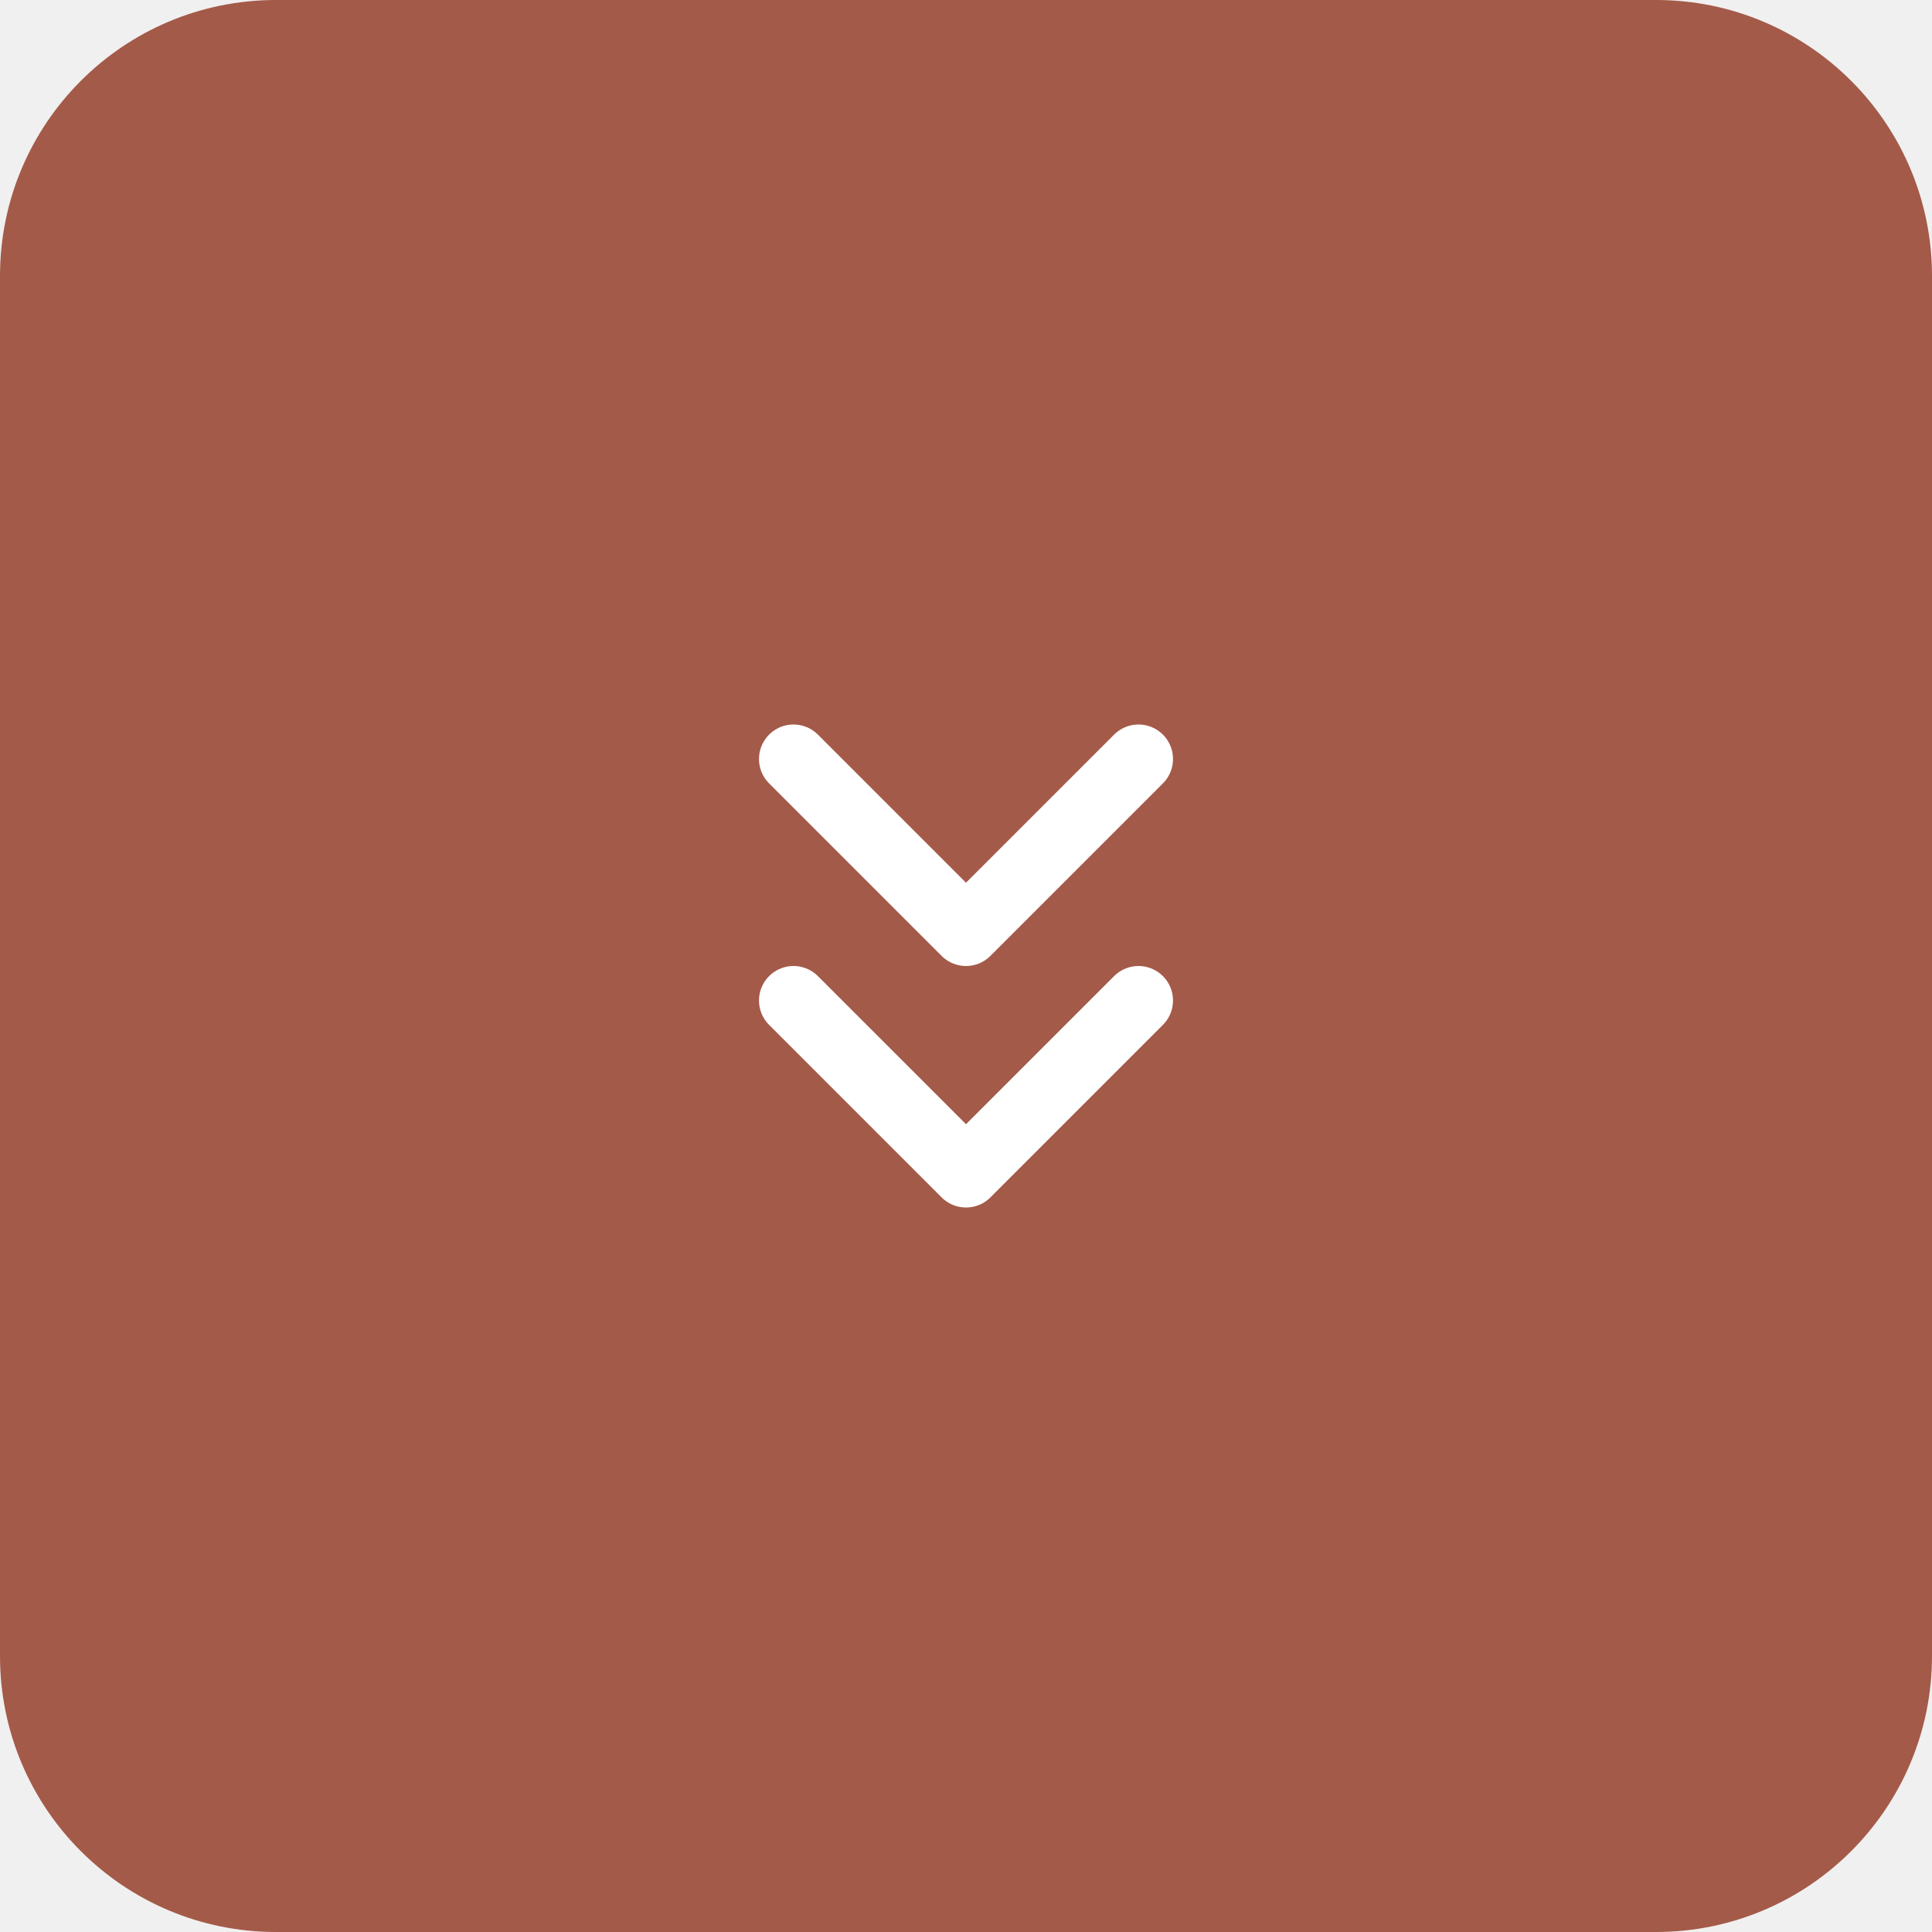
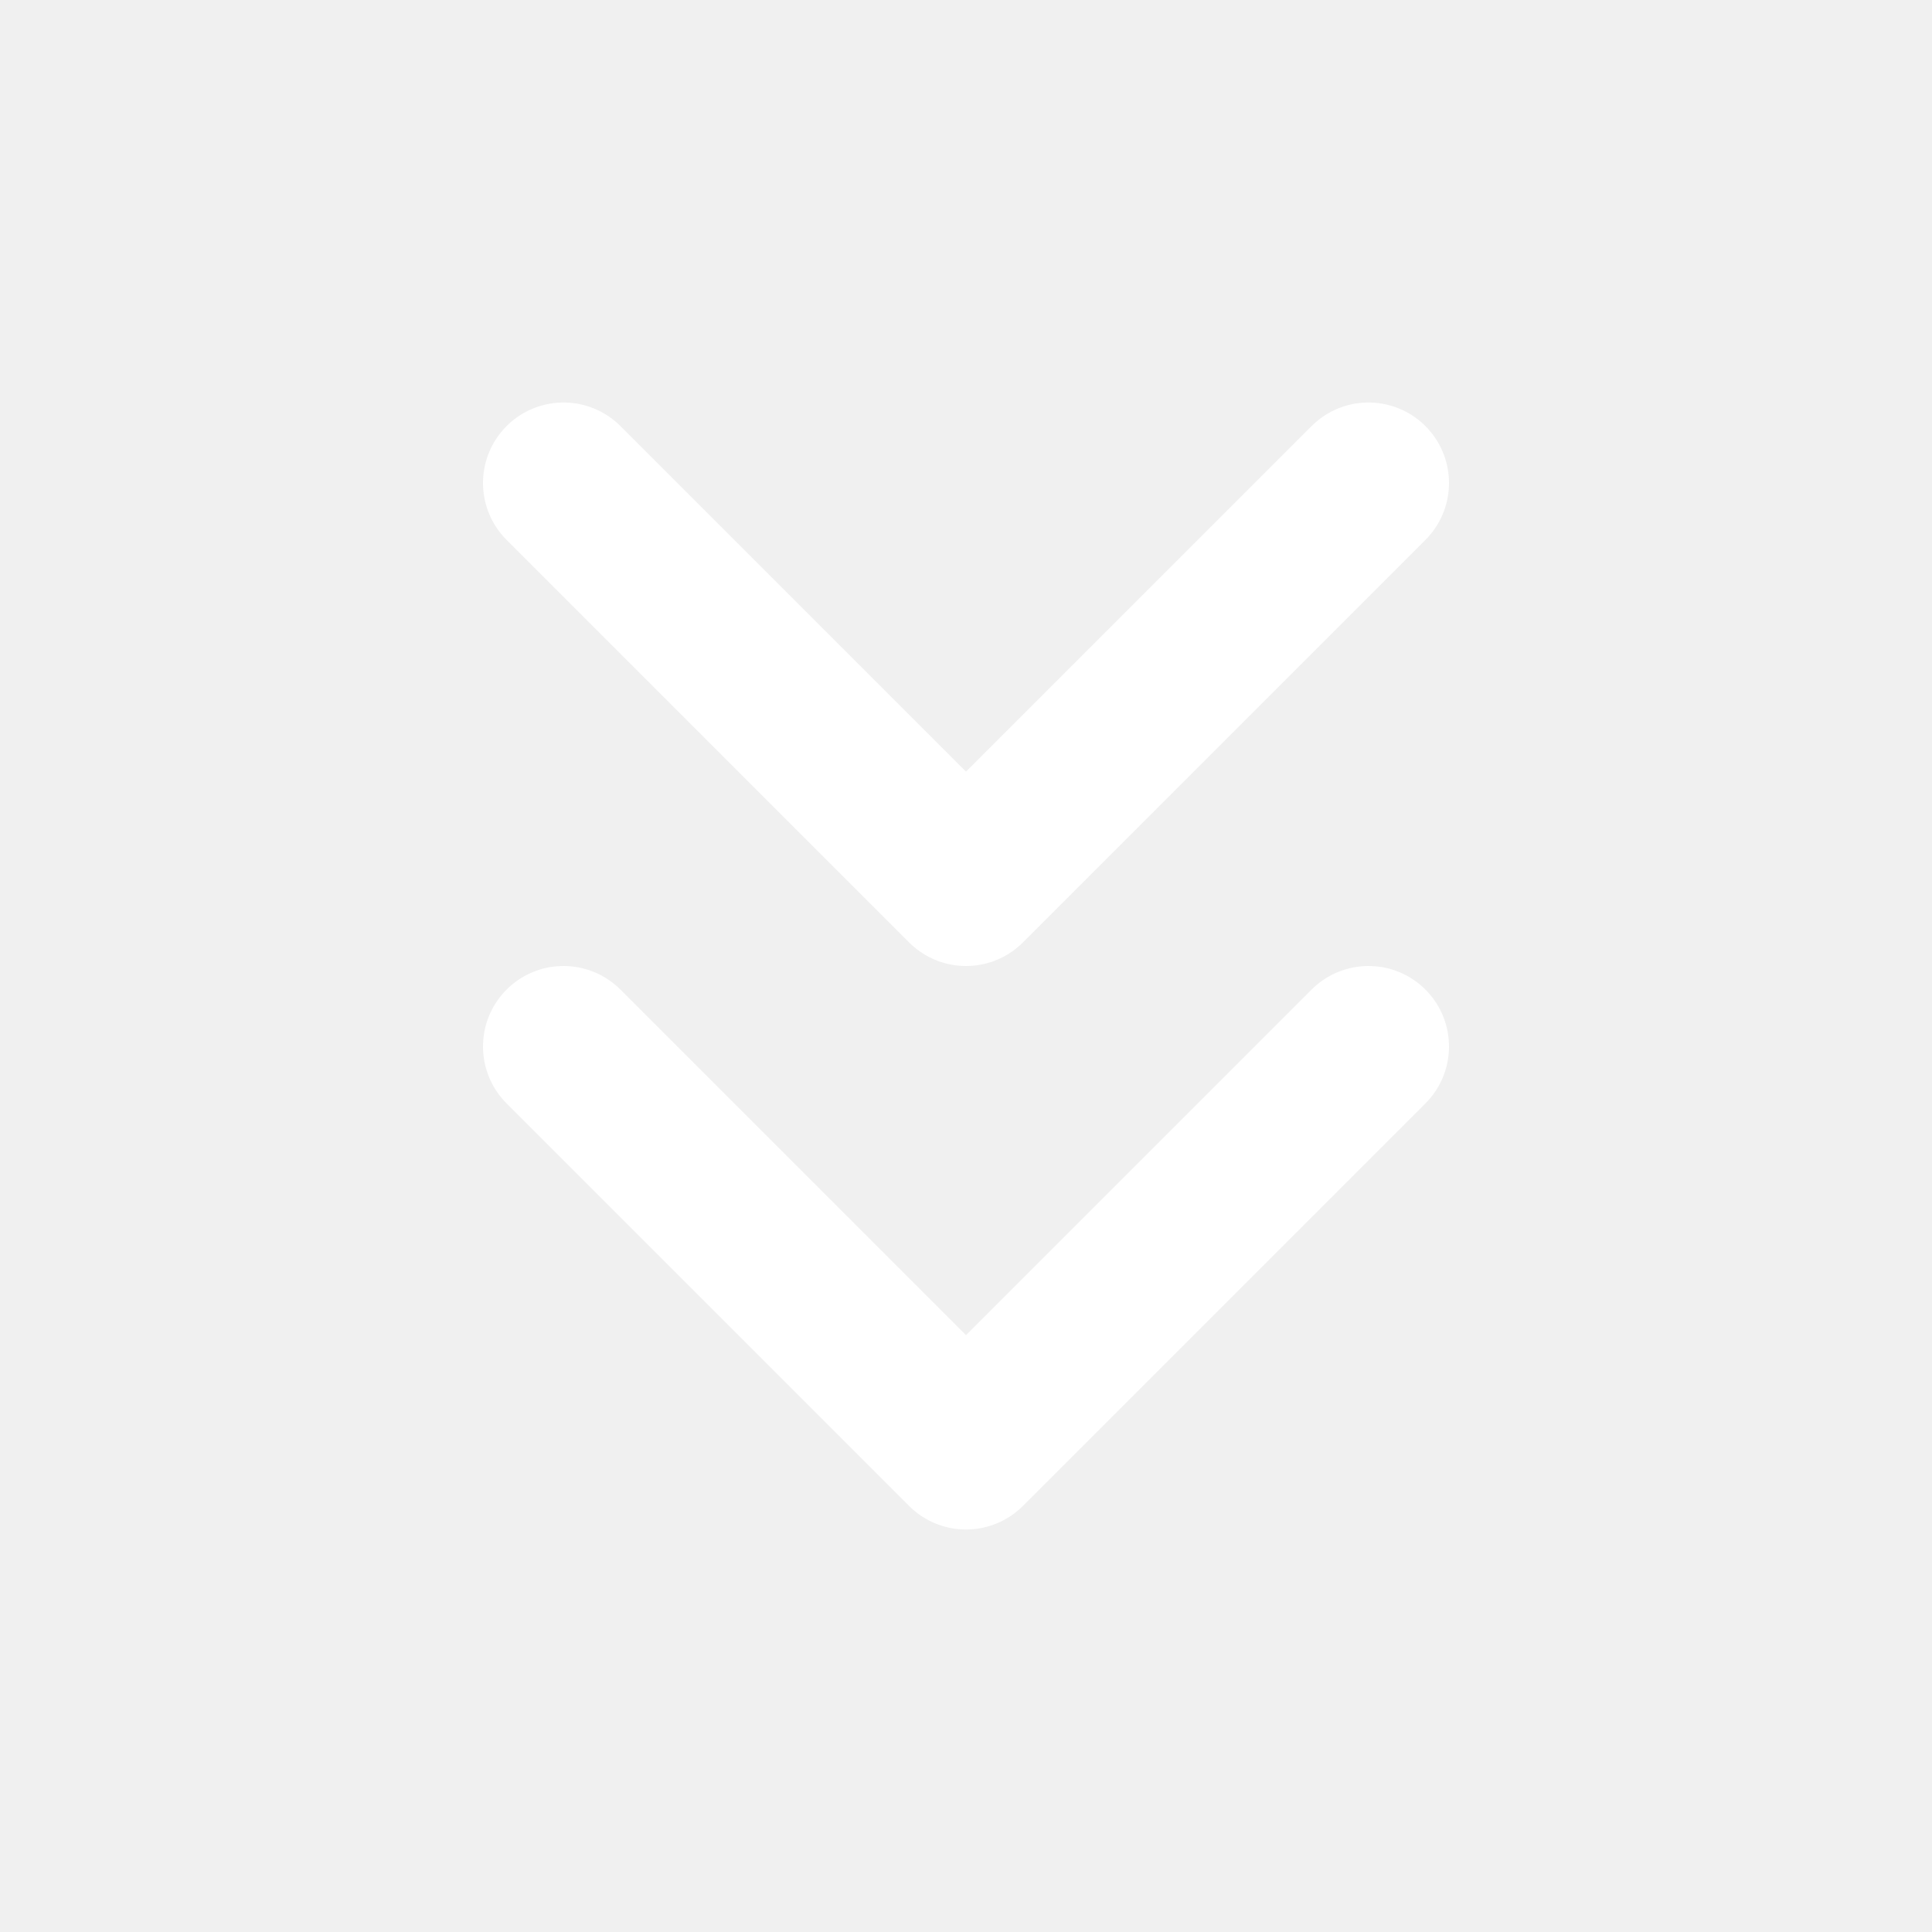
- <svg xmlns="http://www.w3.org/2000/svg" width="56" height="56" viewBox="0 0 56 56" fill="none">
-   <rect width="56" height="56" rx="8" fill="#A45A49" />
-   <path d="M23 29L28 34L33 29" stroke="white" stroke-width="2" stroke-linecap="round" stroke-linejoin="round" />
-   <path d="M23 22L28 27L33 22" stroke="white" stroke-width="2" stroke-linecap="round" stroke-linejoin="round" />
+ <svg xmlns="http://www.w3.org/2000/svg" width="24" height="24" viewBox="0 0 24 24" fill="none">
+   <path d="M7 13L12 18L17 13" stroke="white" stroke-width="2" stroke-linecap="round" stroke-linejoin="round" />
+   <path d="M7 6L12 11L17 6" stroke="white" stroke-width="2" stroke-linecap="round" stroke-linejoin="round" />
</svg>
